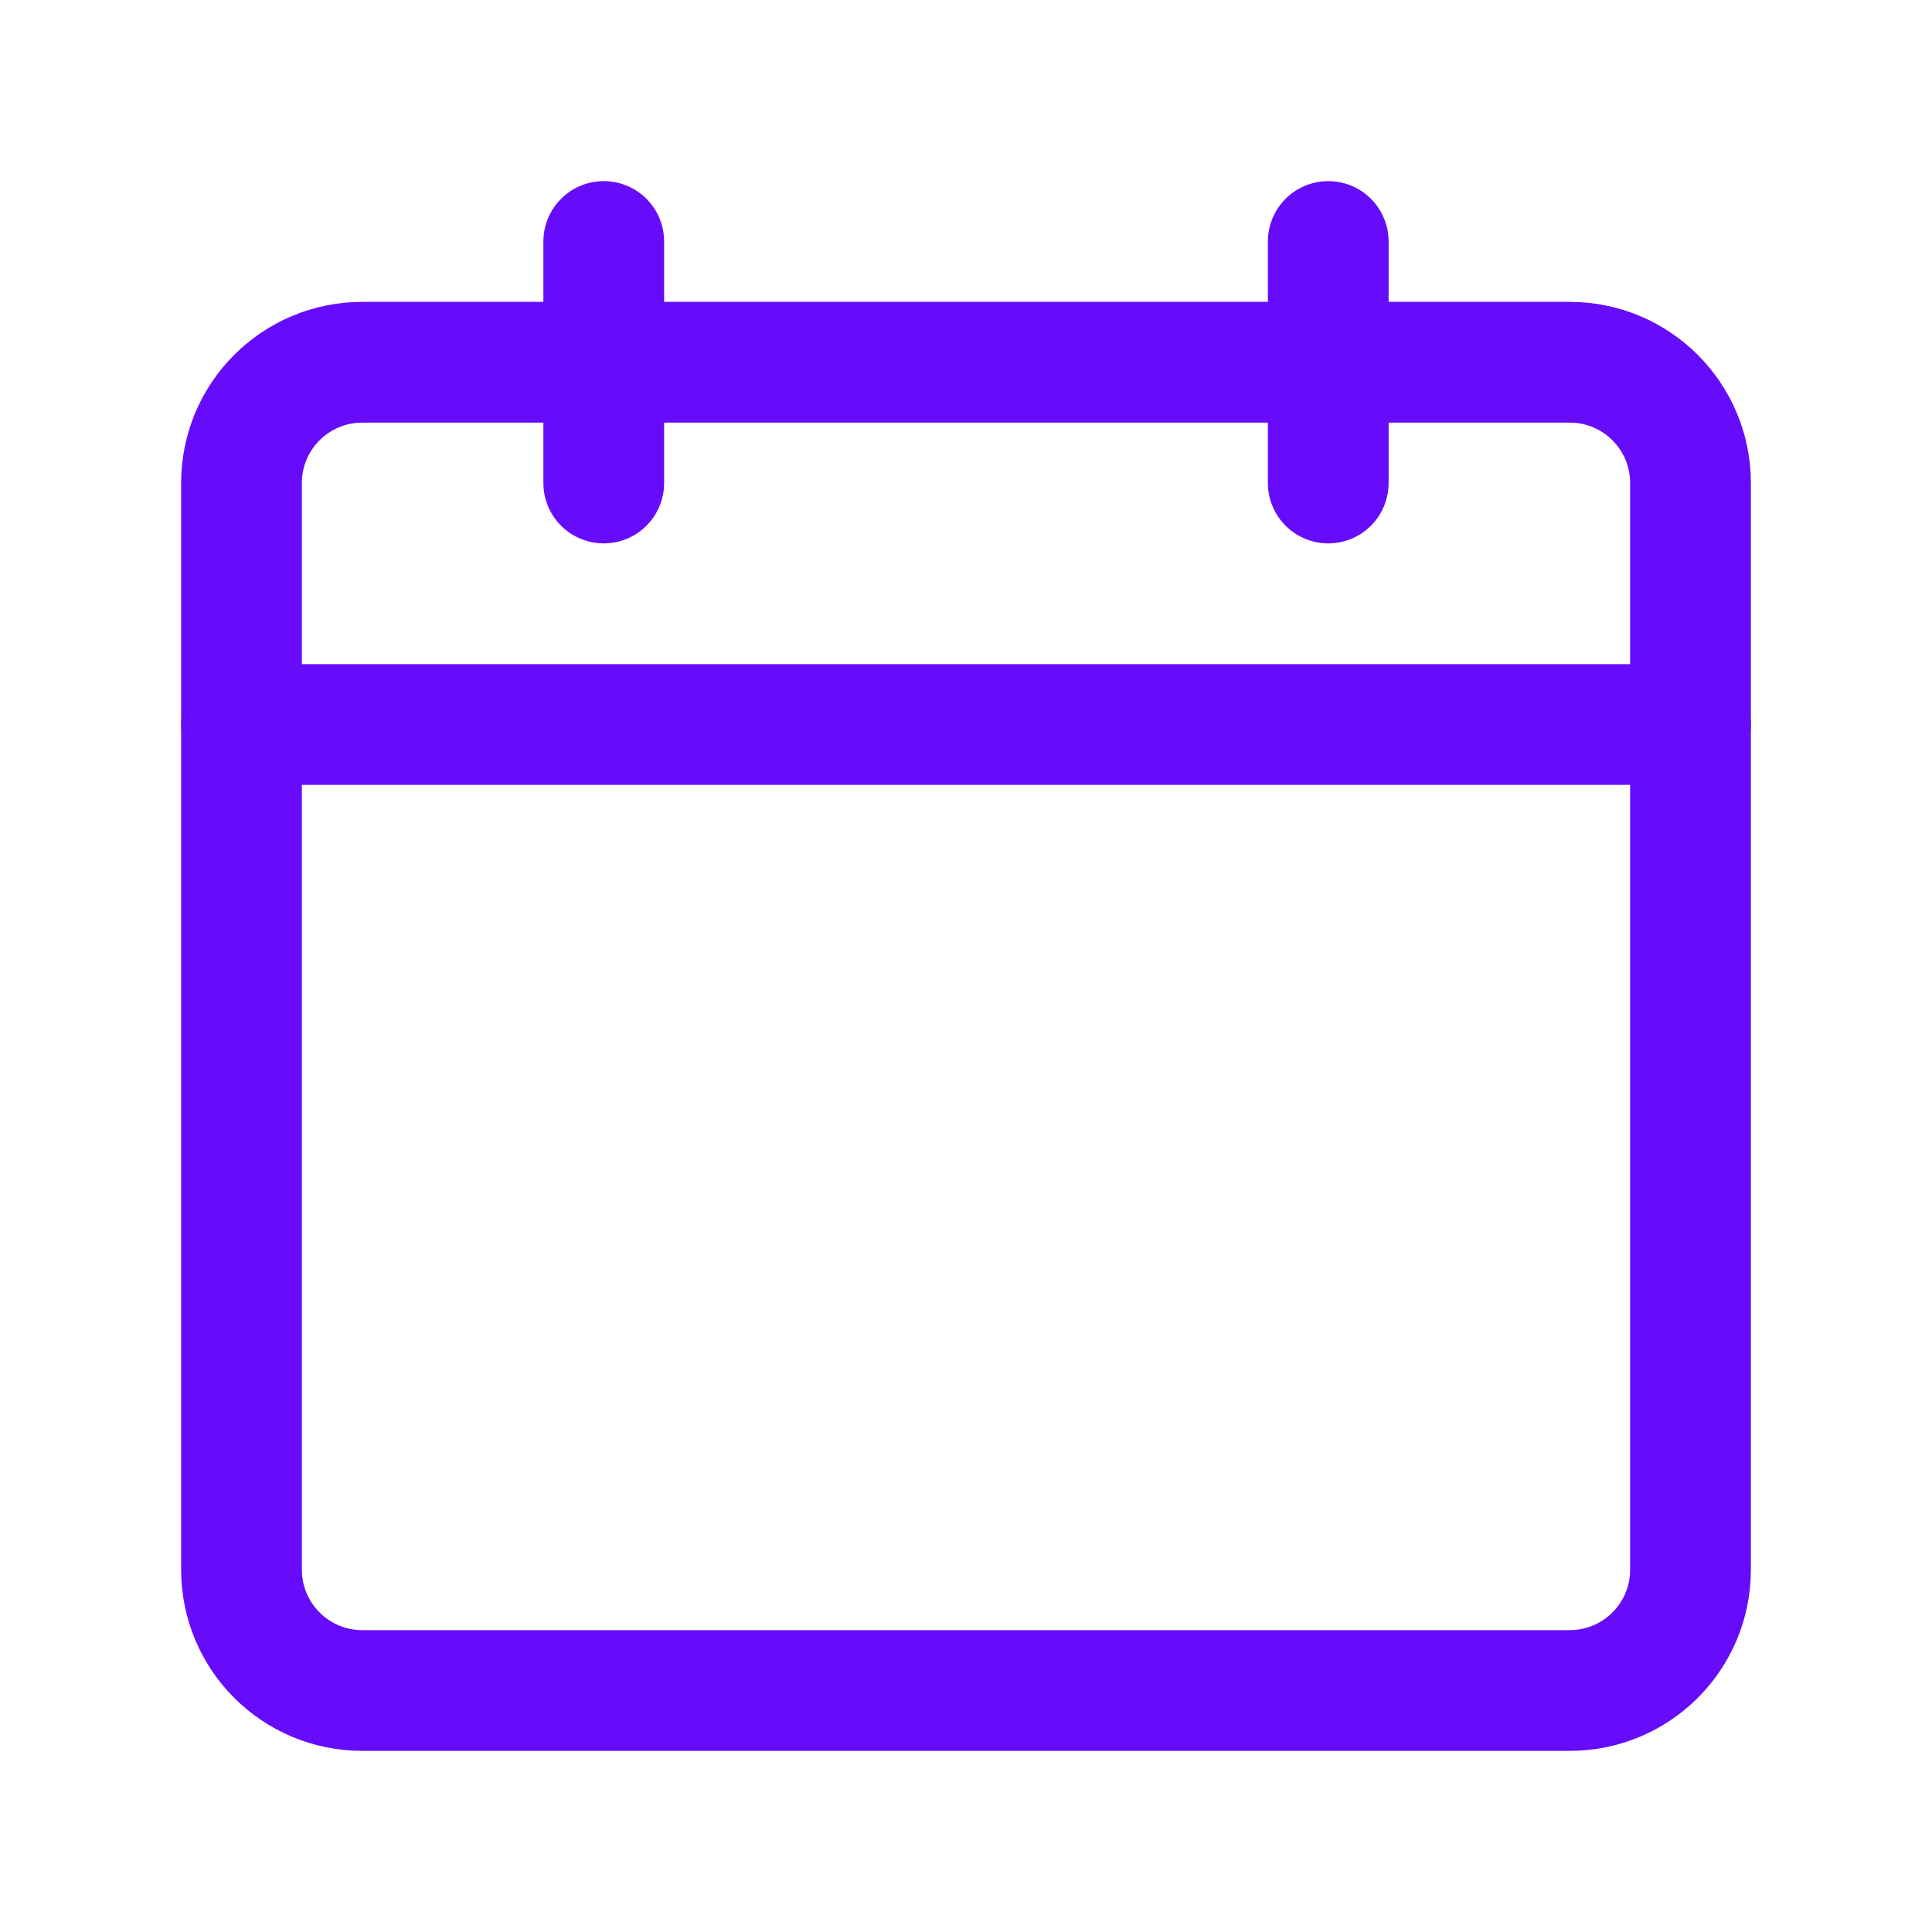
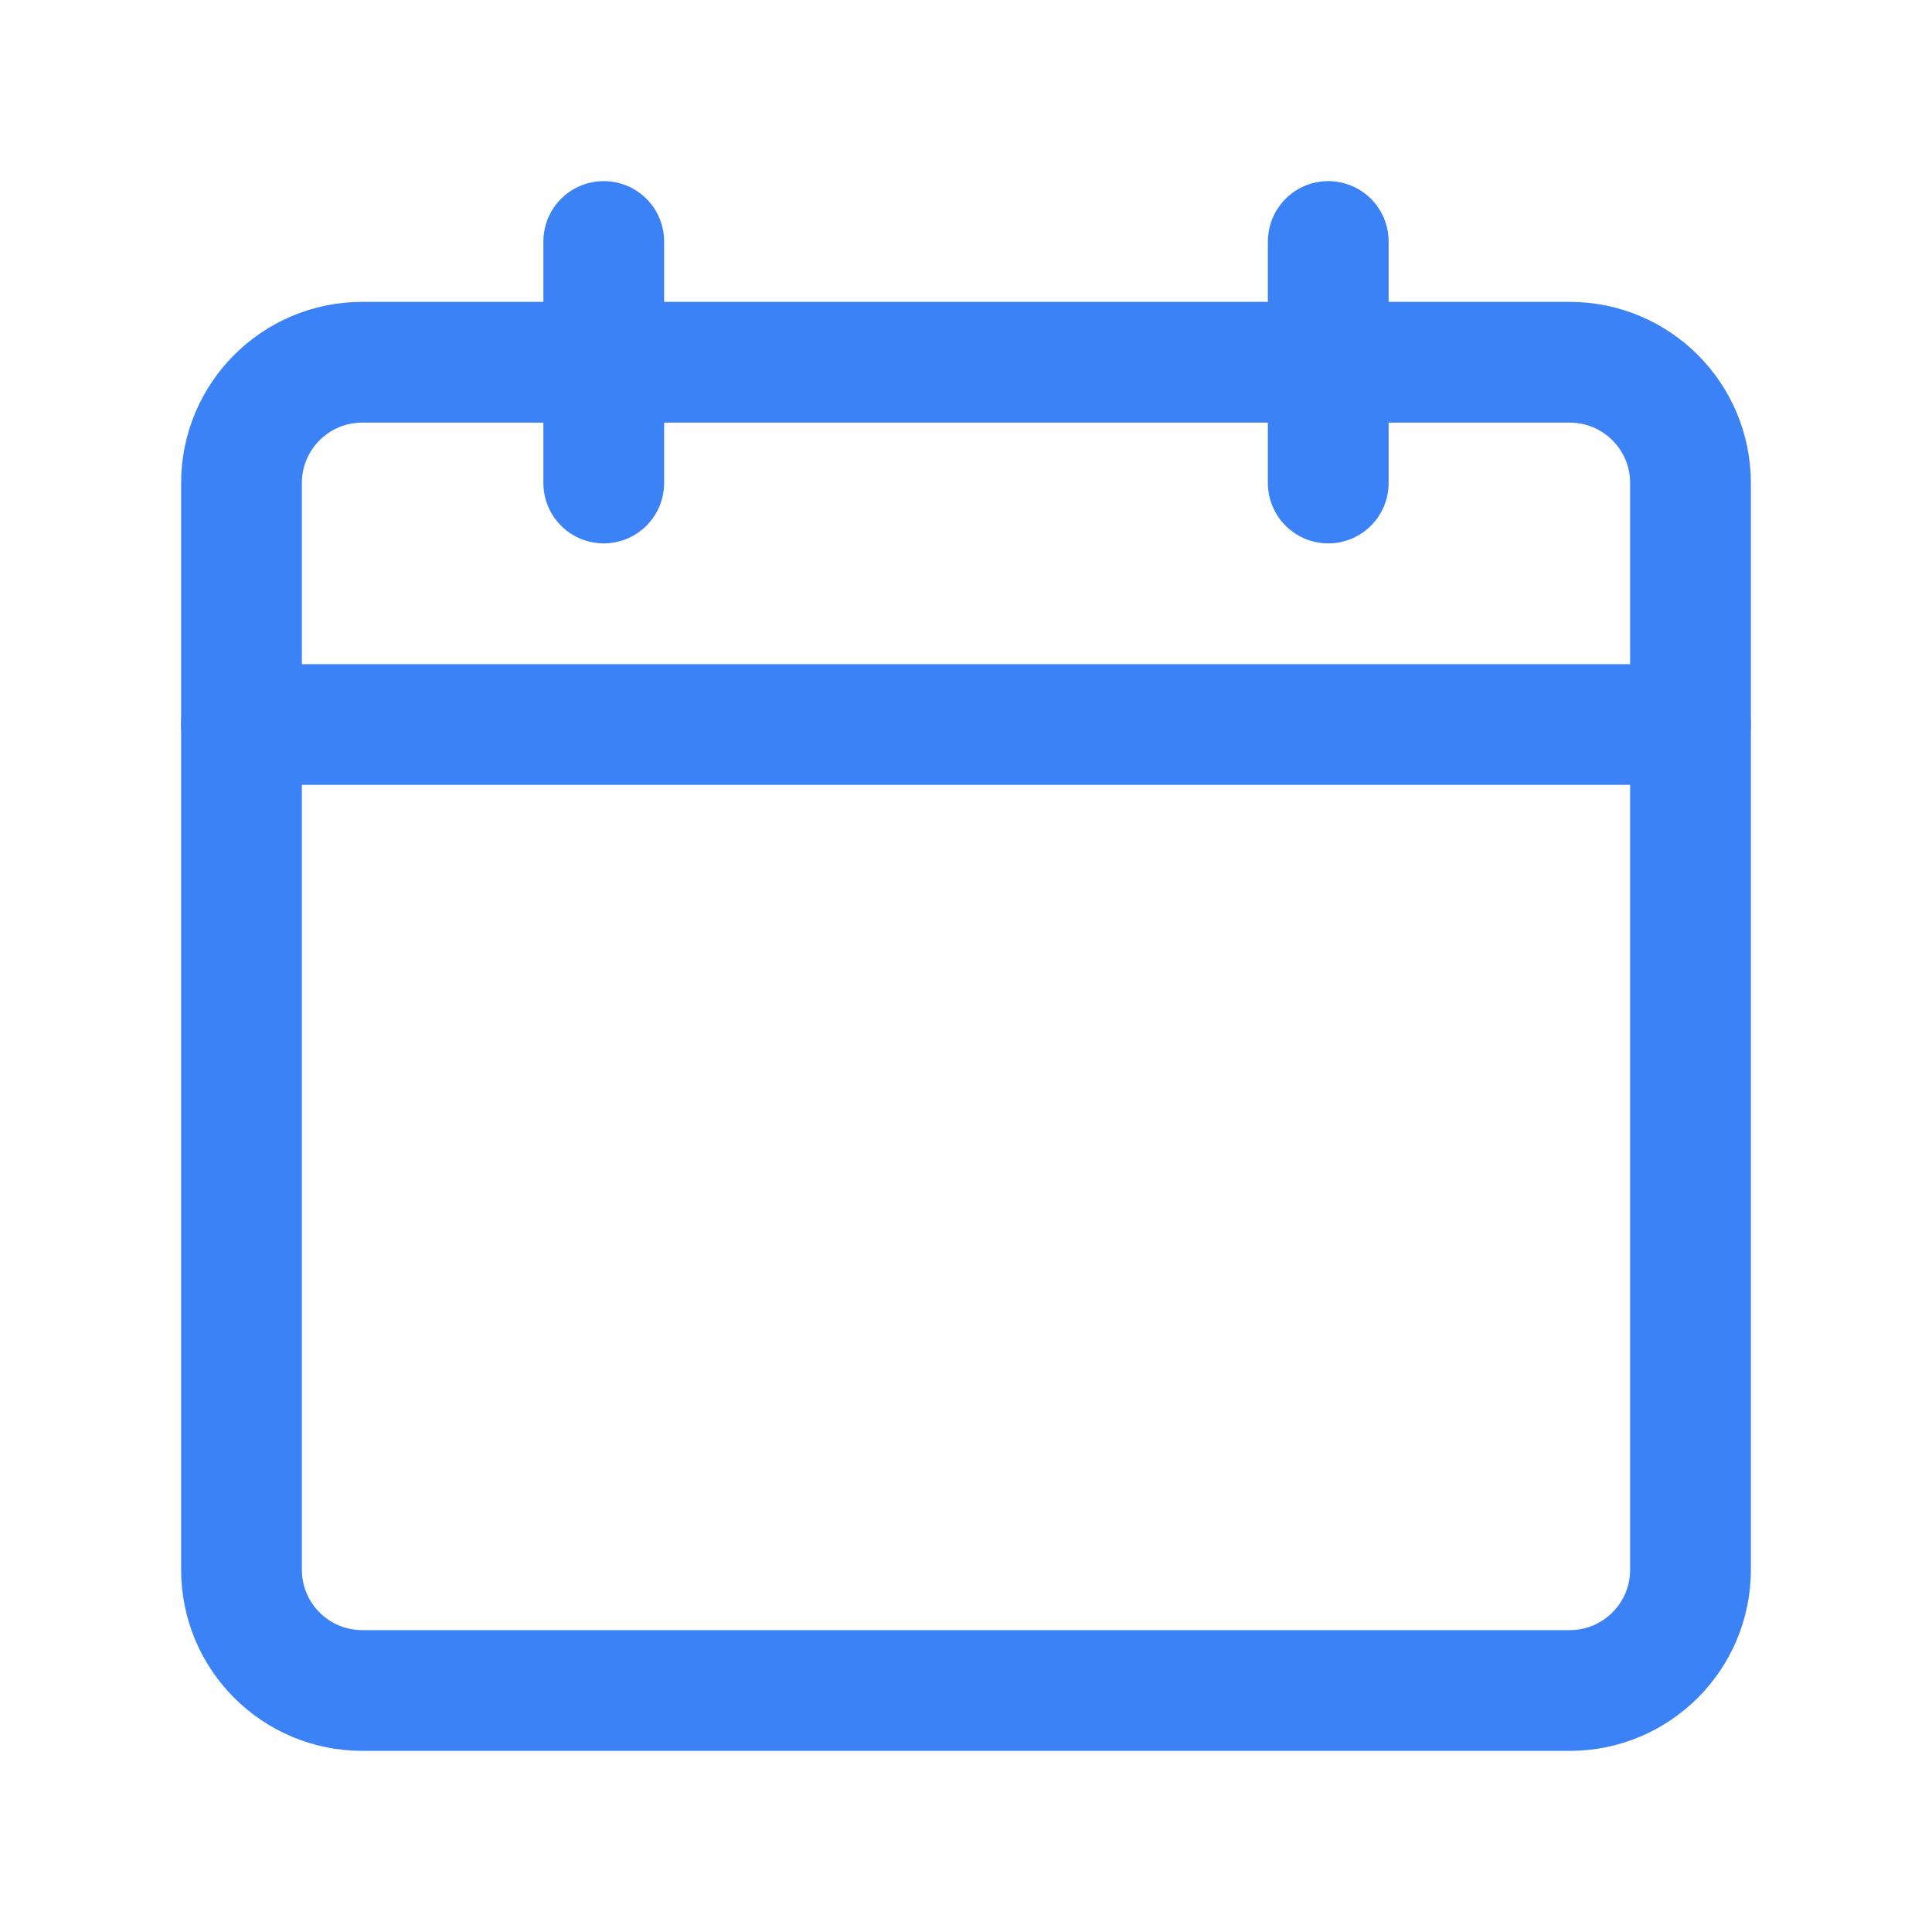
<svg xmlns="http://www.w3.org/2000/svg" width="32" height="32" viewBox="0 0 32 32" fill="none">
-   <rect x="4" y="6" width="24" height="22" rx="2" stroke="#670bfb" stroke-width="2" />
-   <path d="M4 12H28M10 4V8M22 4V8" stroke="#670bfb" stroke-width="2" stroke-linecap="round" />
+   <rect x="4" y="6" width="24" height="22" rx="2" stroke="#3B82F6" stroke-width="2" />
+   <path d="M4 12H28M10 4V8M22 4V8" stroke="#3B82F6" stroke-width="2" stroke-linecap="round" />
</svg>
